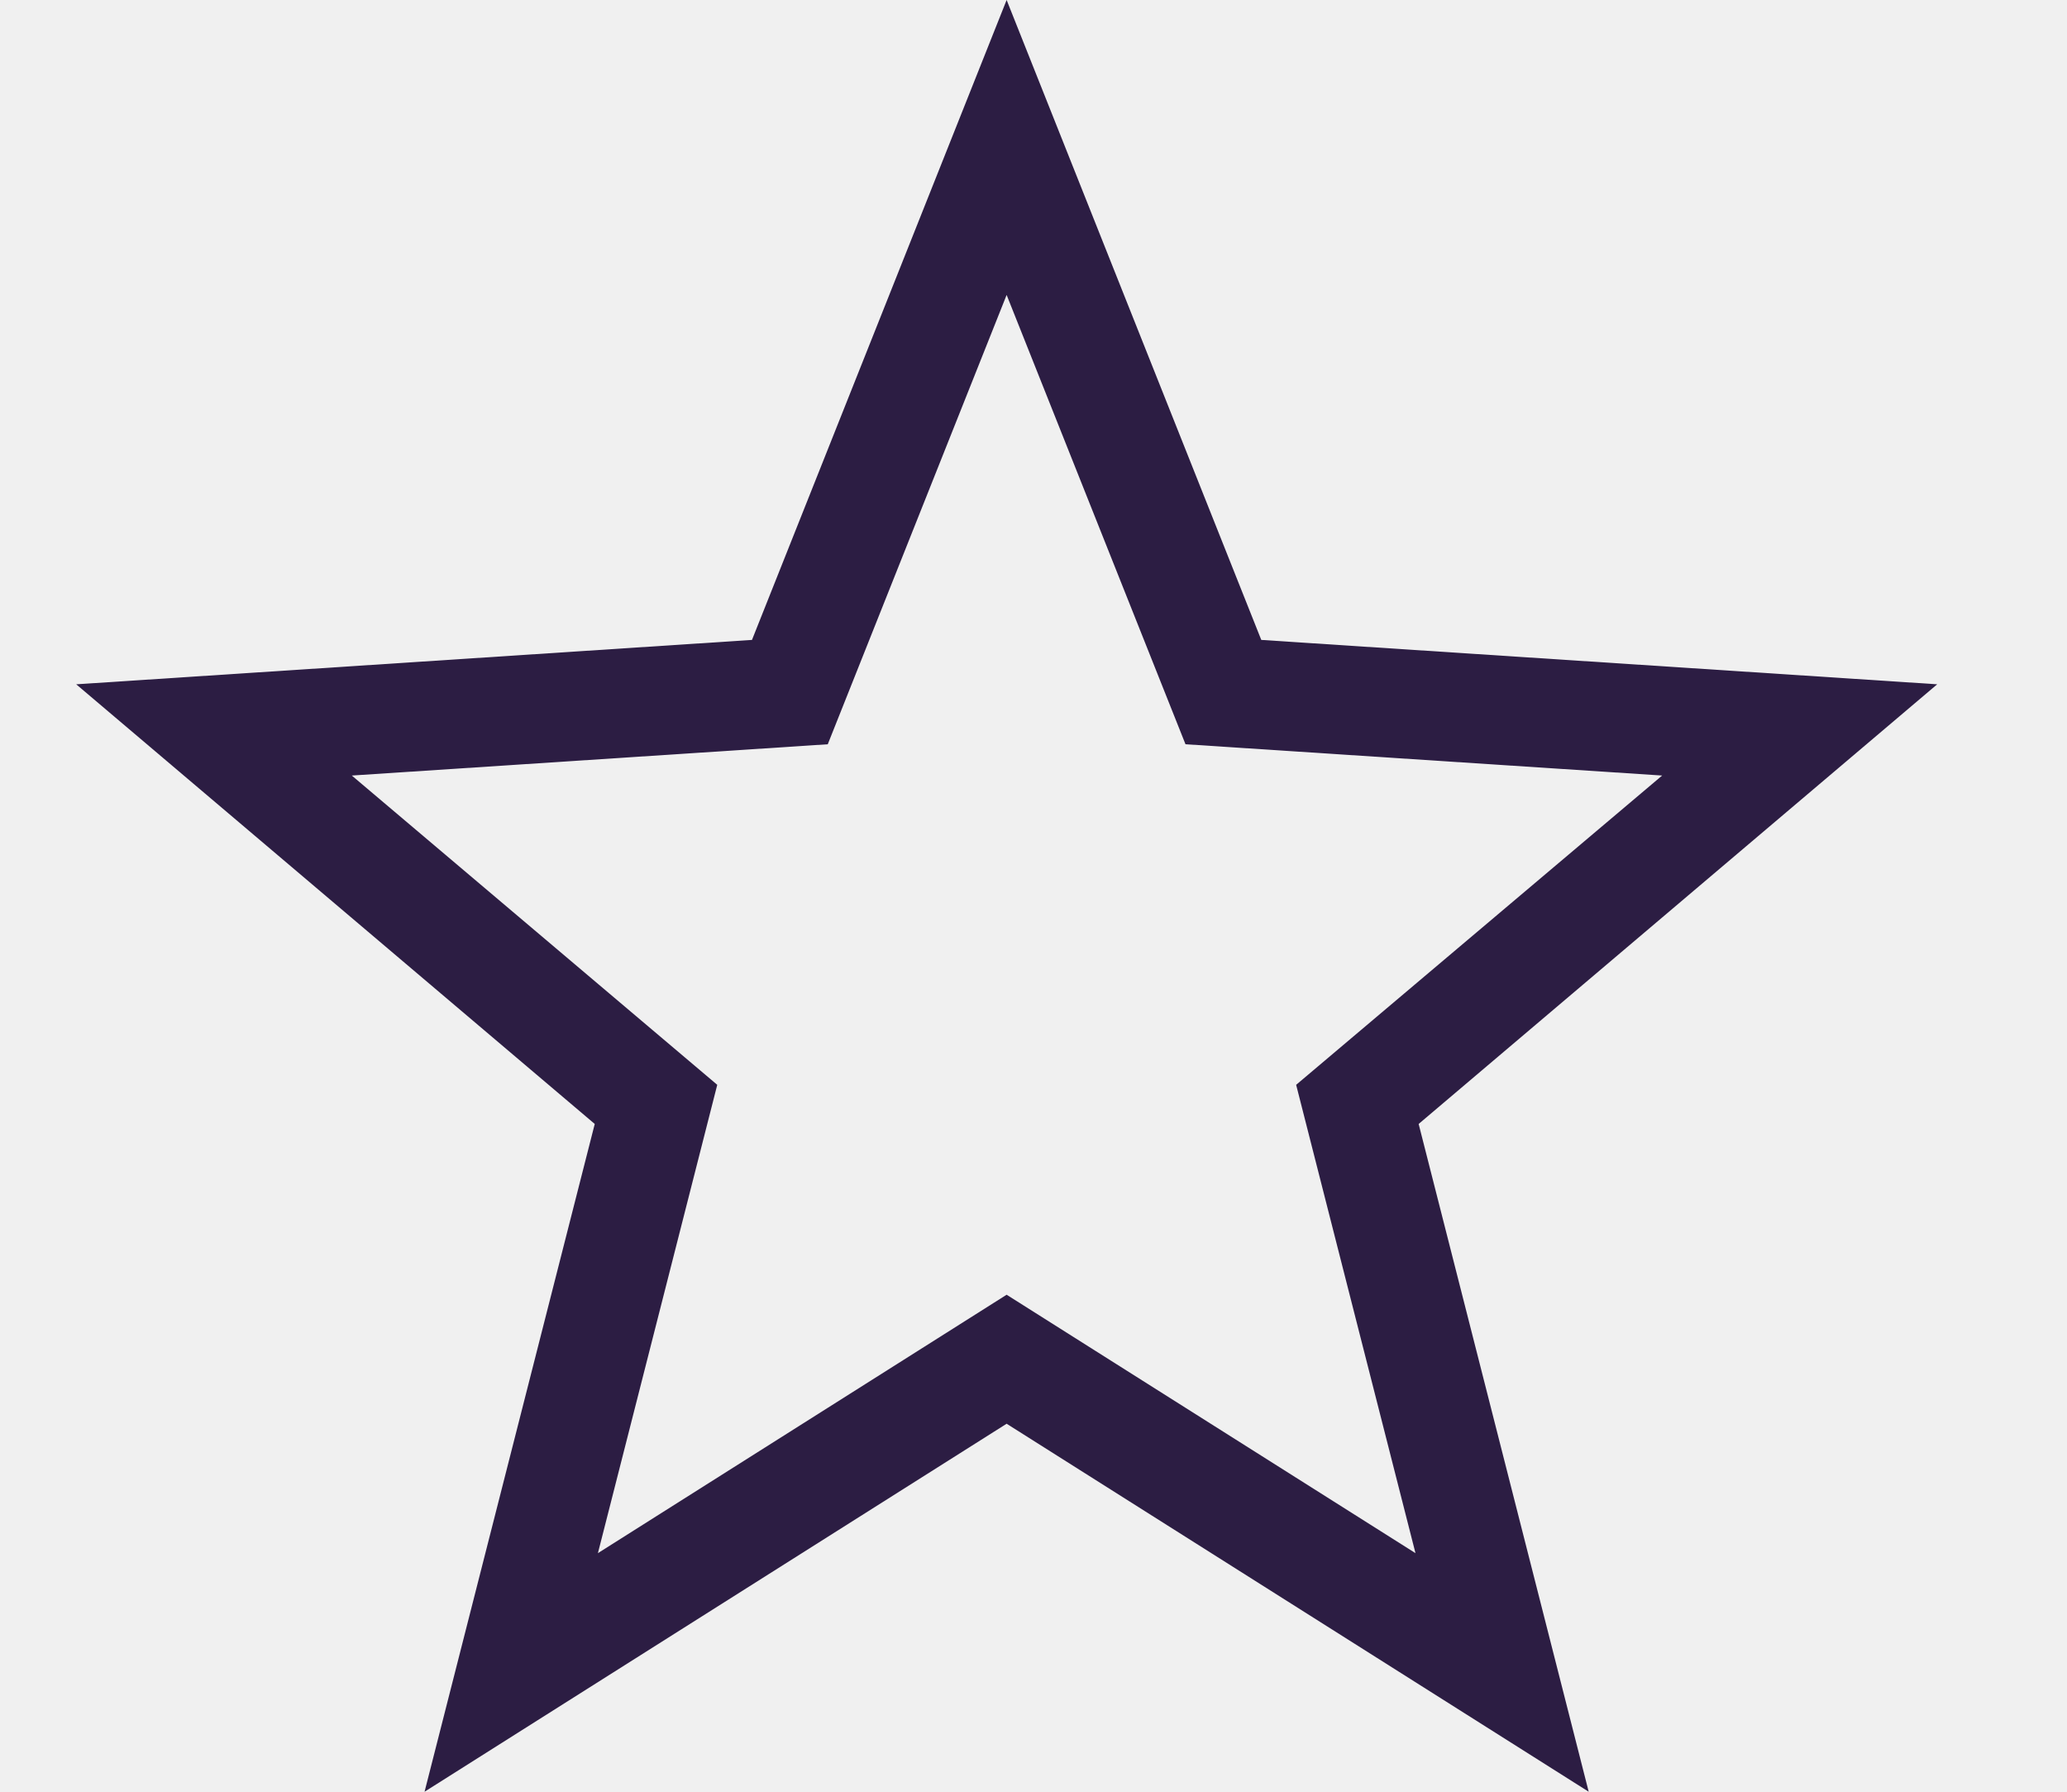
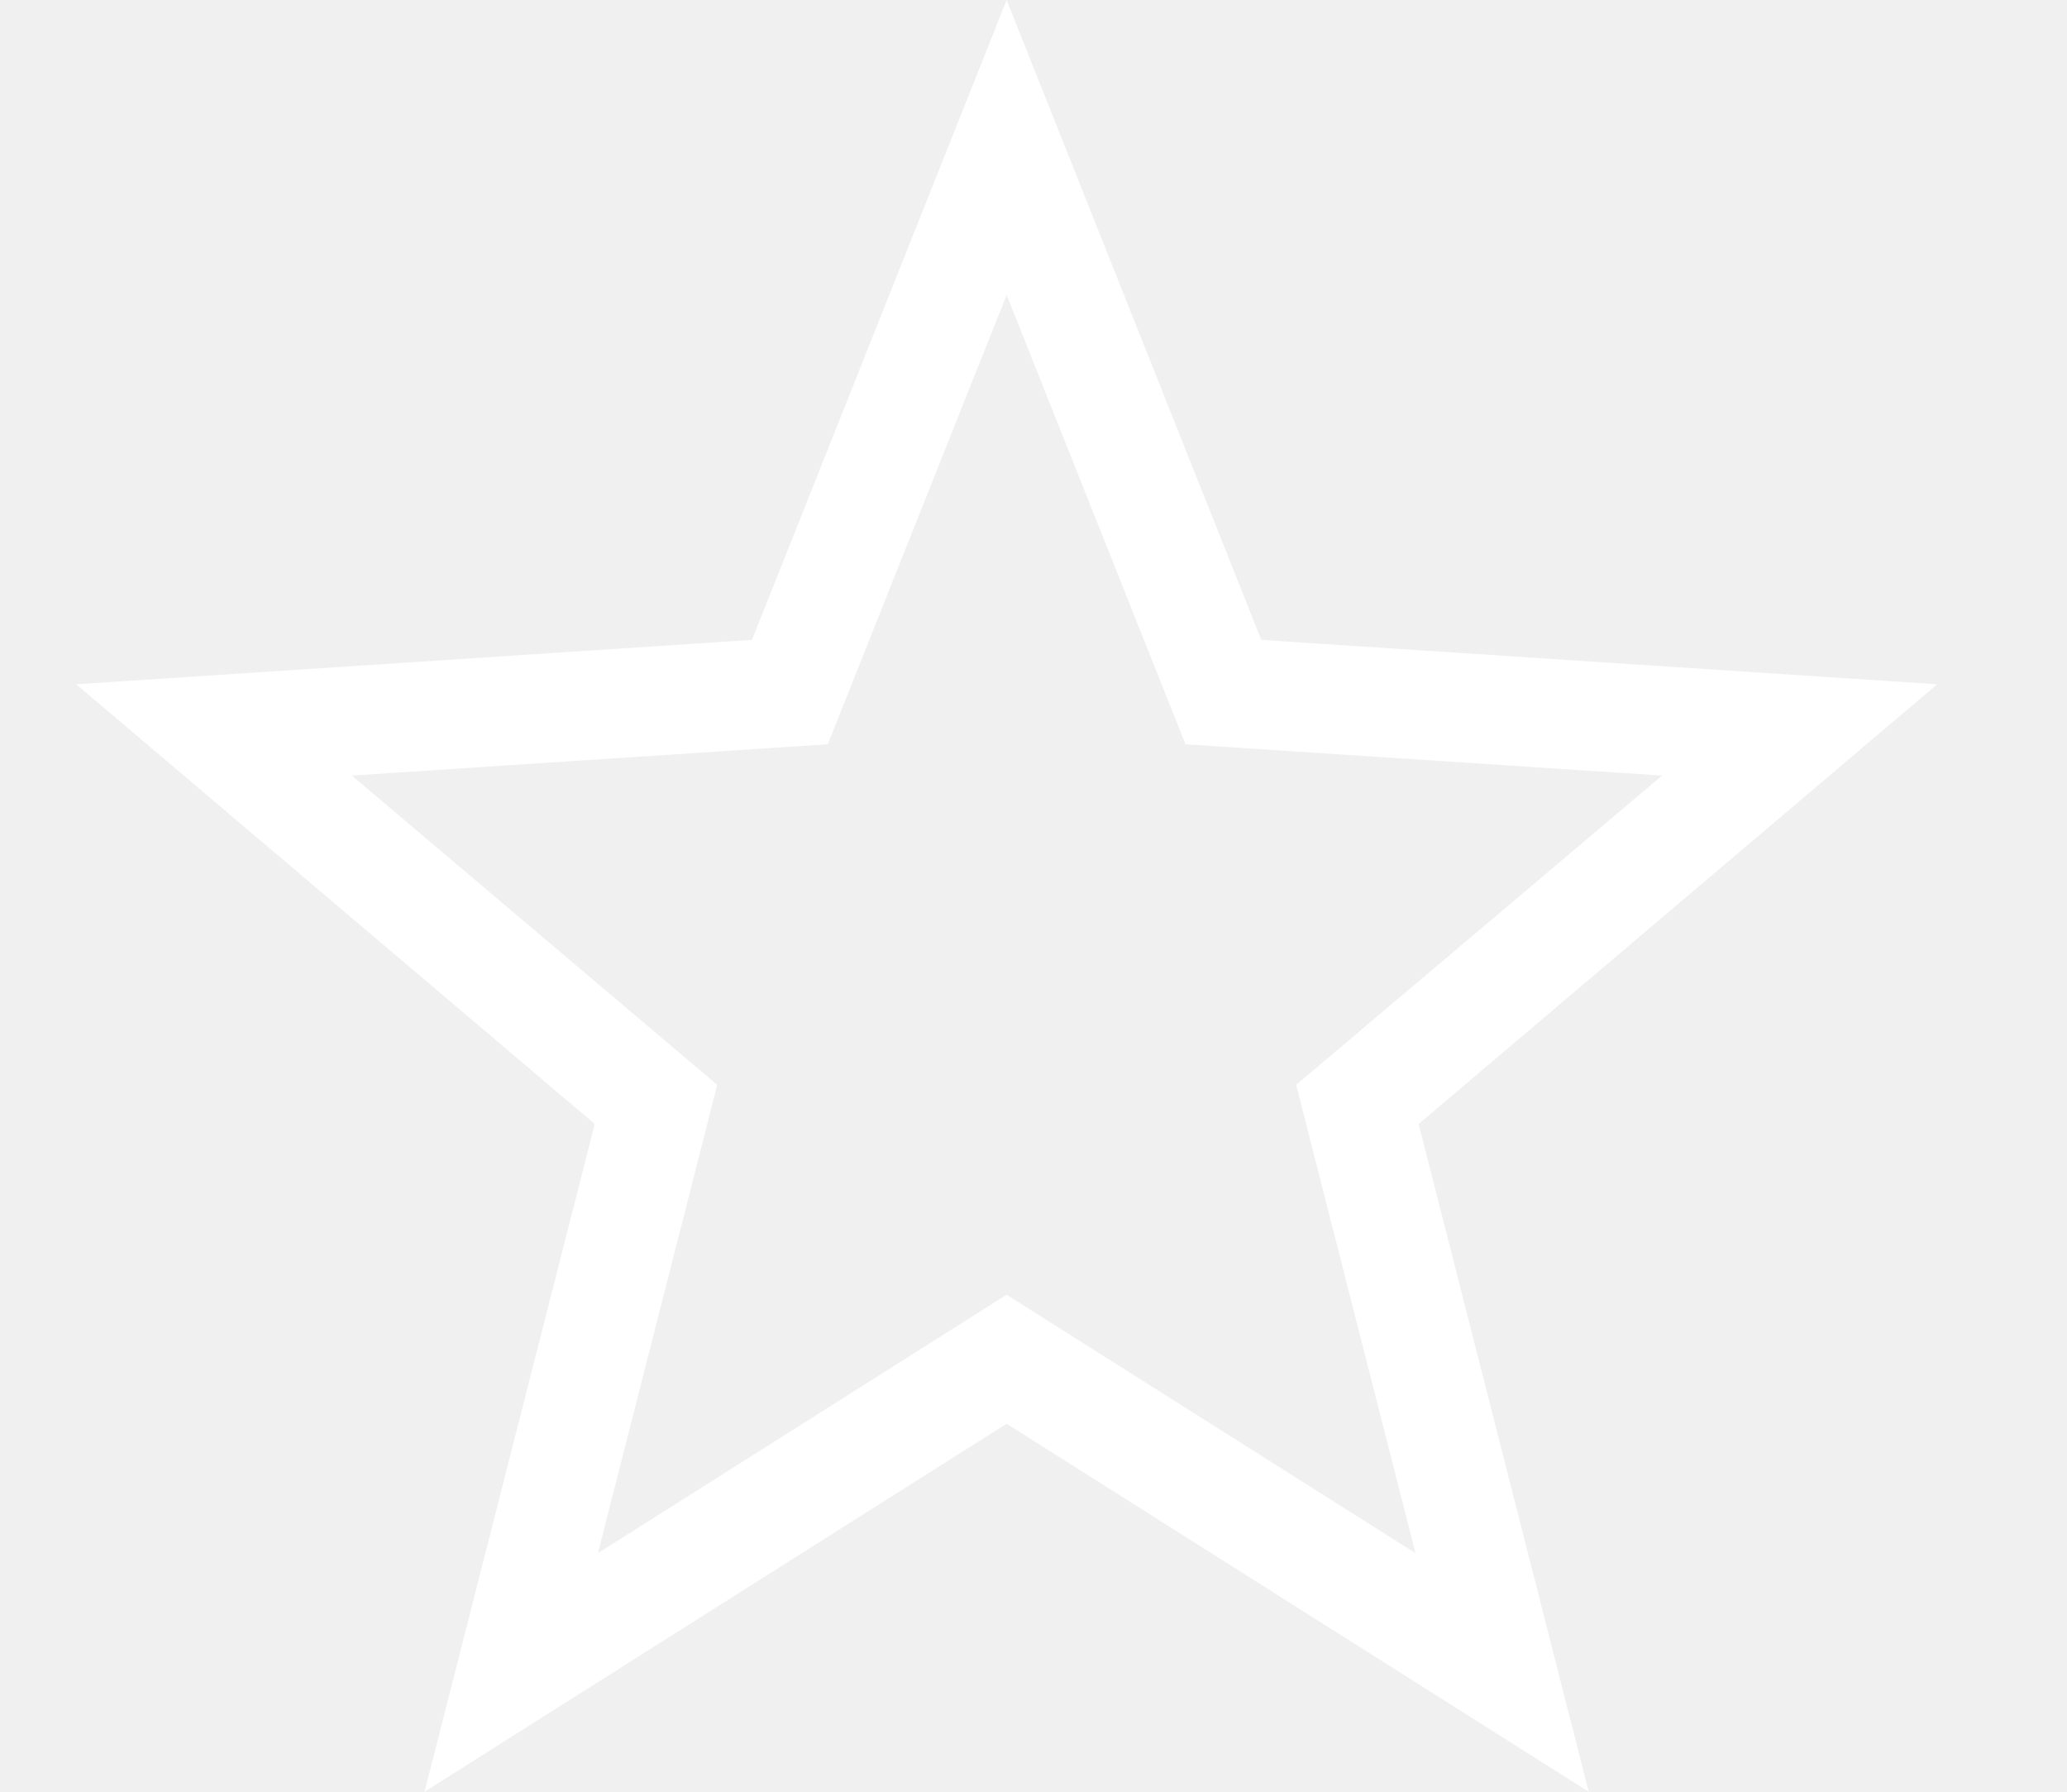
<svg xmlns="http://www.w3.org/2000/svg" width="15" height="13" viewBox="0 0 15 13" fill="none">
-   <path d="M14.058 4.965L9.153 4.643L7.305 0L5.457 4.643L0.553 4.965L4.316 8.155L3.081 13L7.305 10.33L11.529 13L10.295 8.155L14.058 4.965ZM7.305 9.394L4.339 11.269L5.205 7.871L2.553 5.627L6.007 5.4L7.305 2.14L8.603 5.4L12.062 5.627L9.406 7.871L10.272 11.269L7.305 9.394Z" fill="#2C1D43" />
+   <path d="M14.058 4.965L9.153 4.643L7.305 0L5.457 4.643L0.553 4.965L4.316 8.155L3.081 13L7.305 10.33L11.529 13L10.295 8.155L14.058 4.965ZM7.305 9.394L4.339 11.269L5.205 7.871L2.553 5.627L6.007 5.4L7.305 2.14L8.603 5.4L12.062 5.627L9.406 7.871L10.272 11.269L7.305 9.394Z" fill="#fff" />
</svg>
